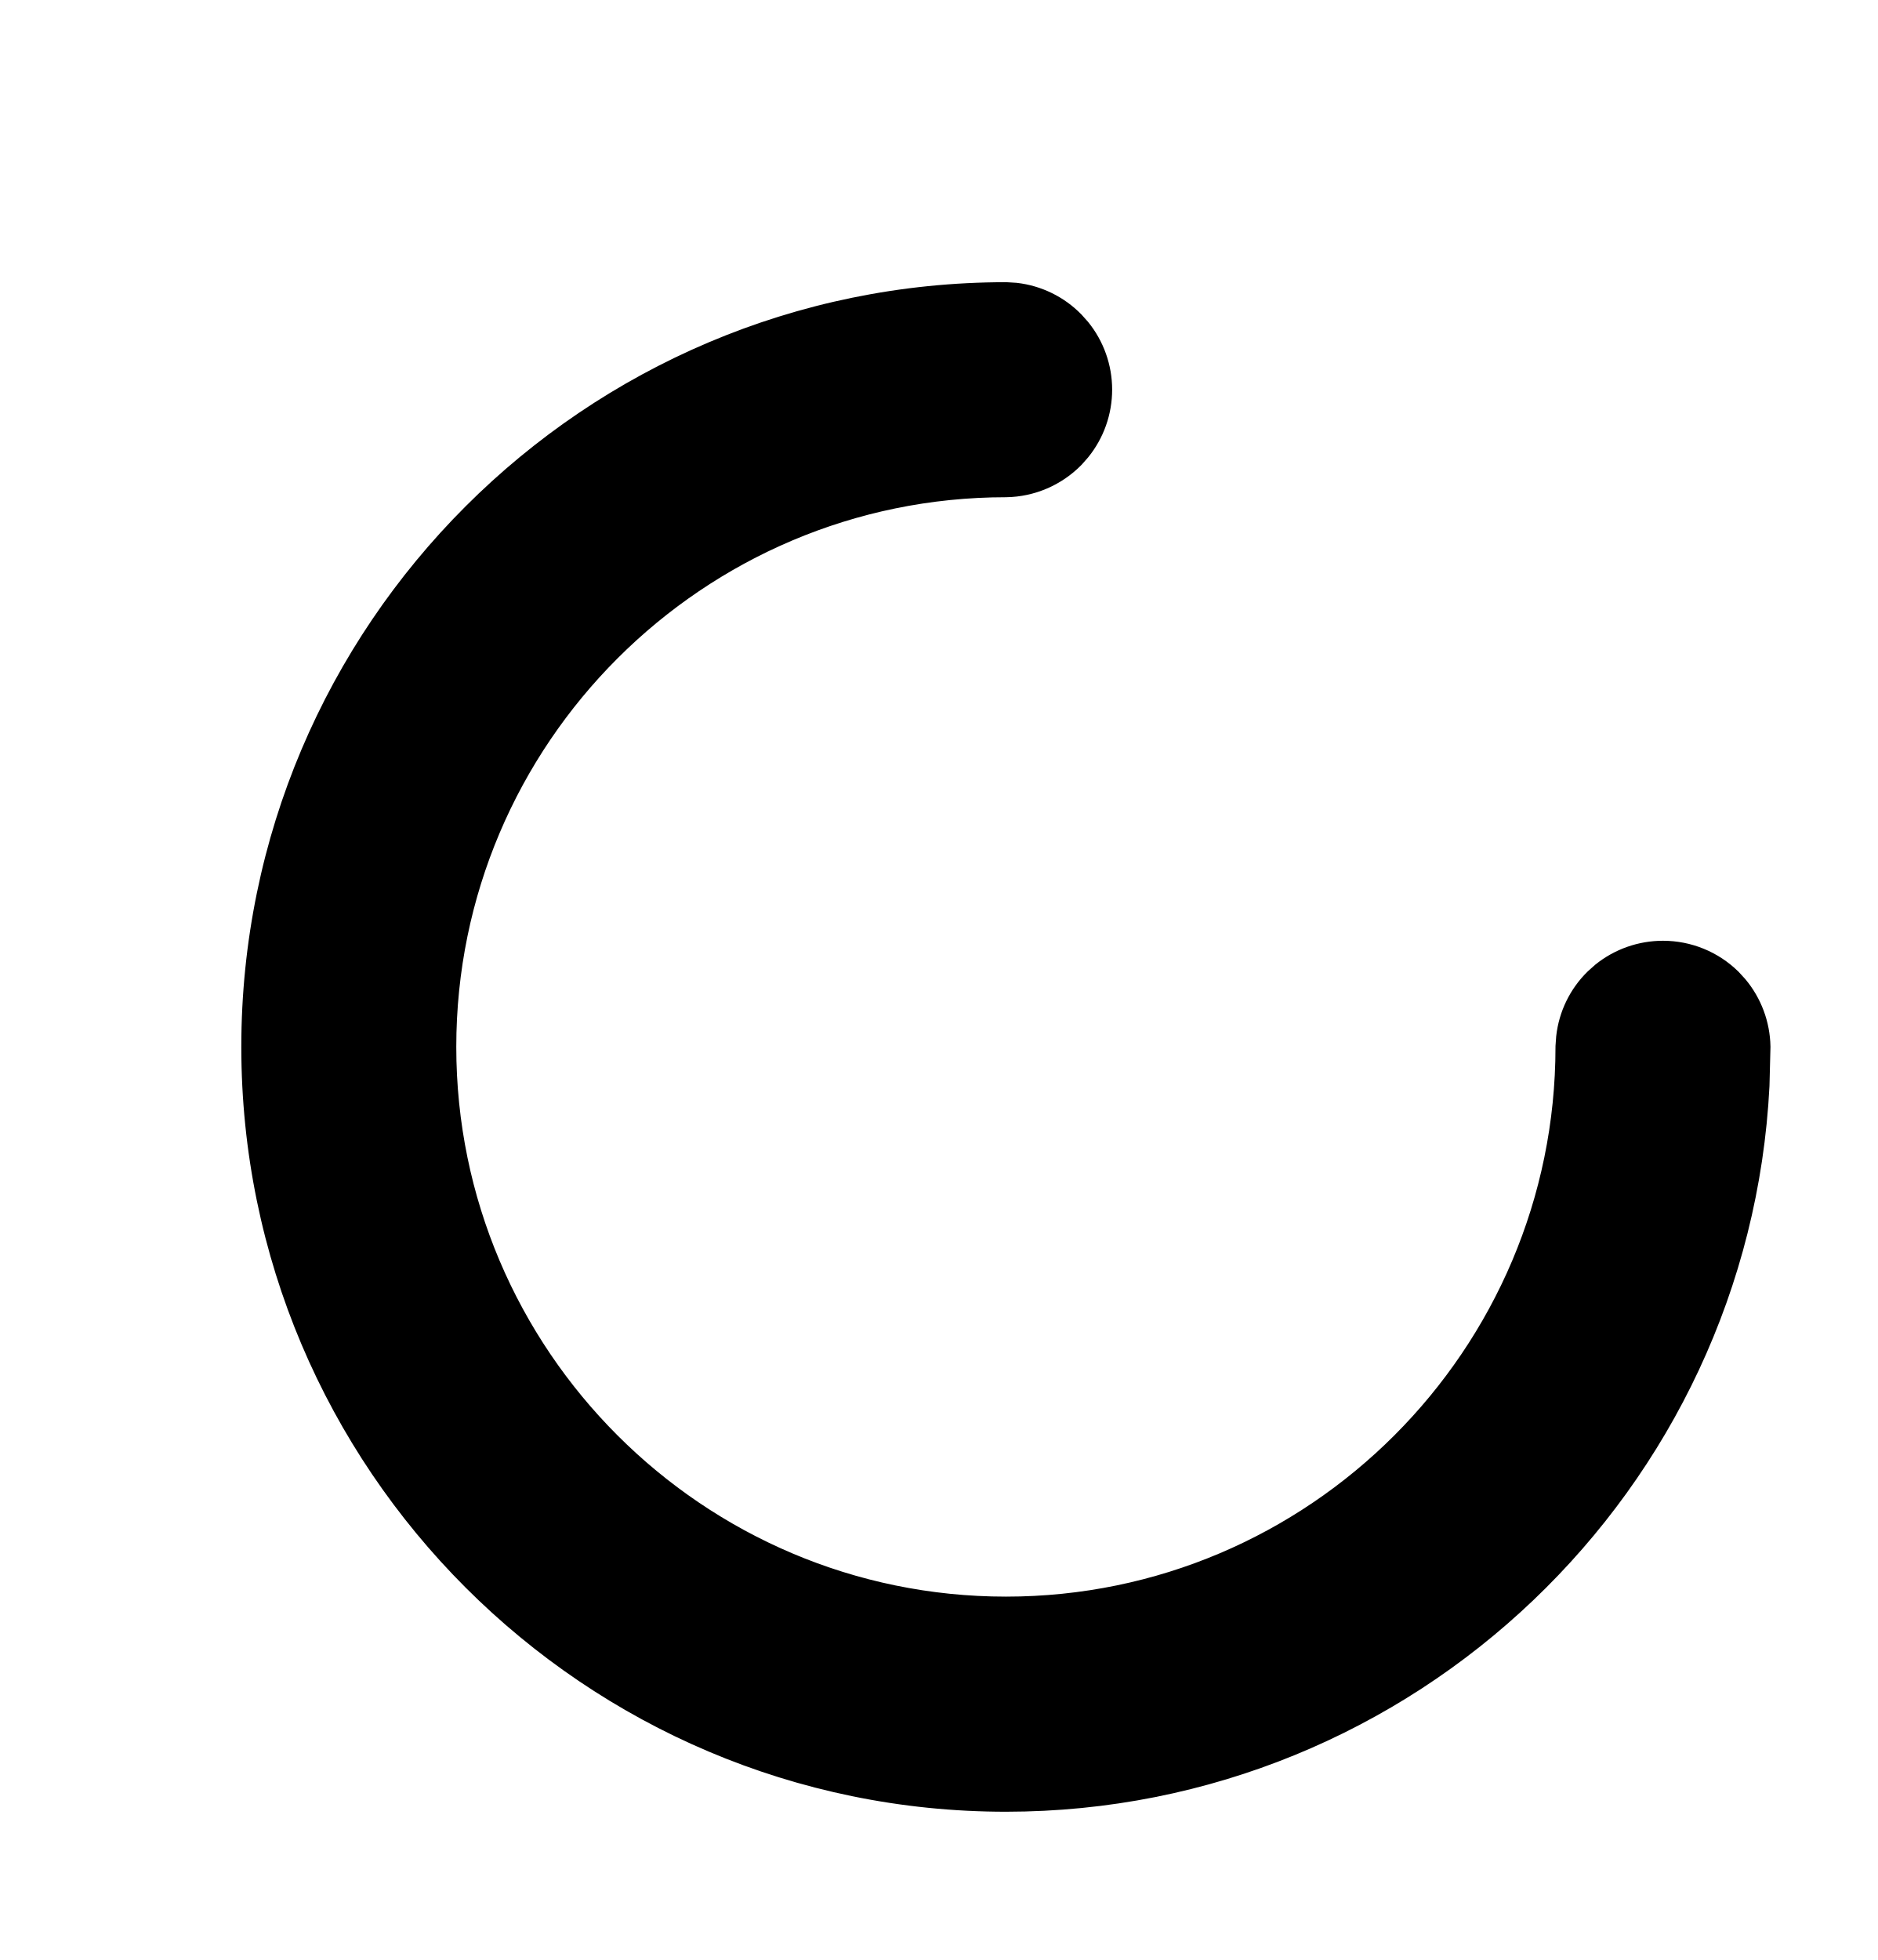
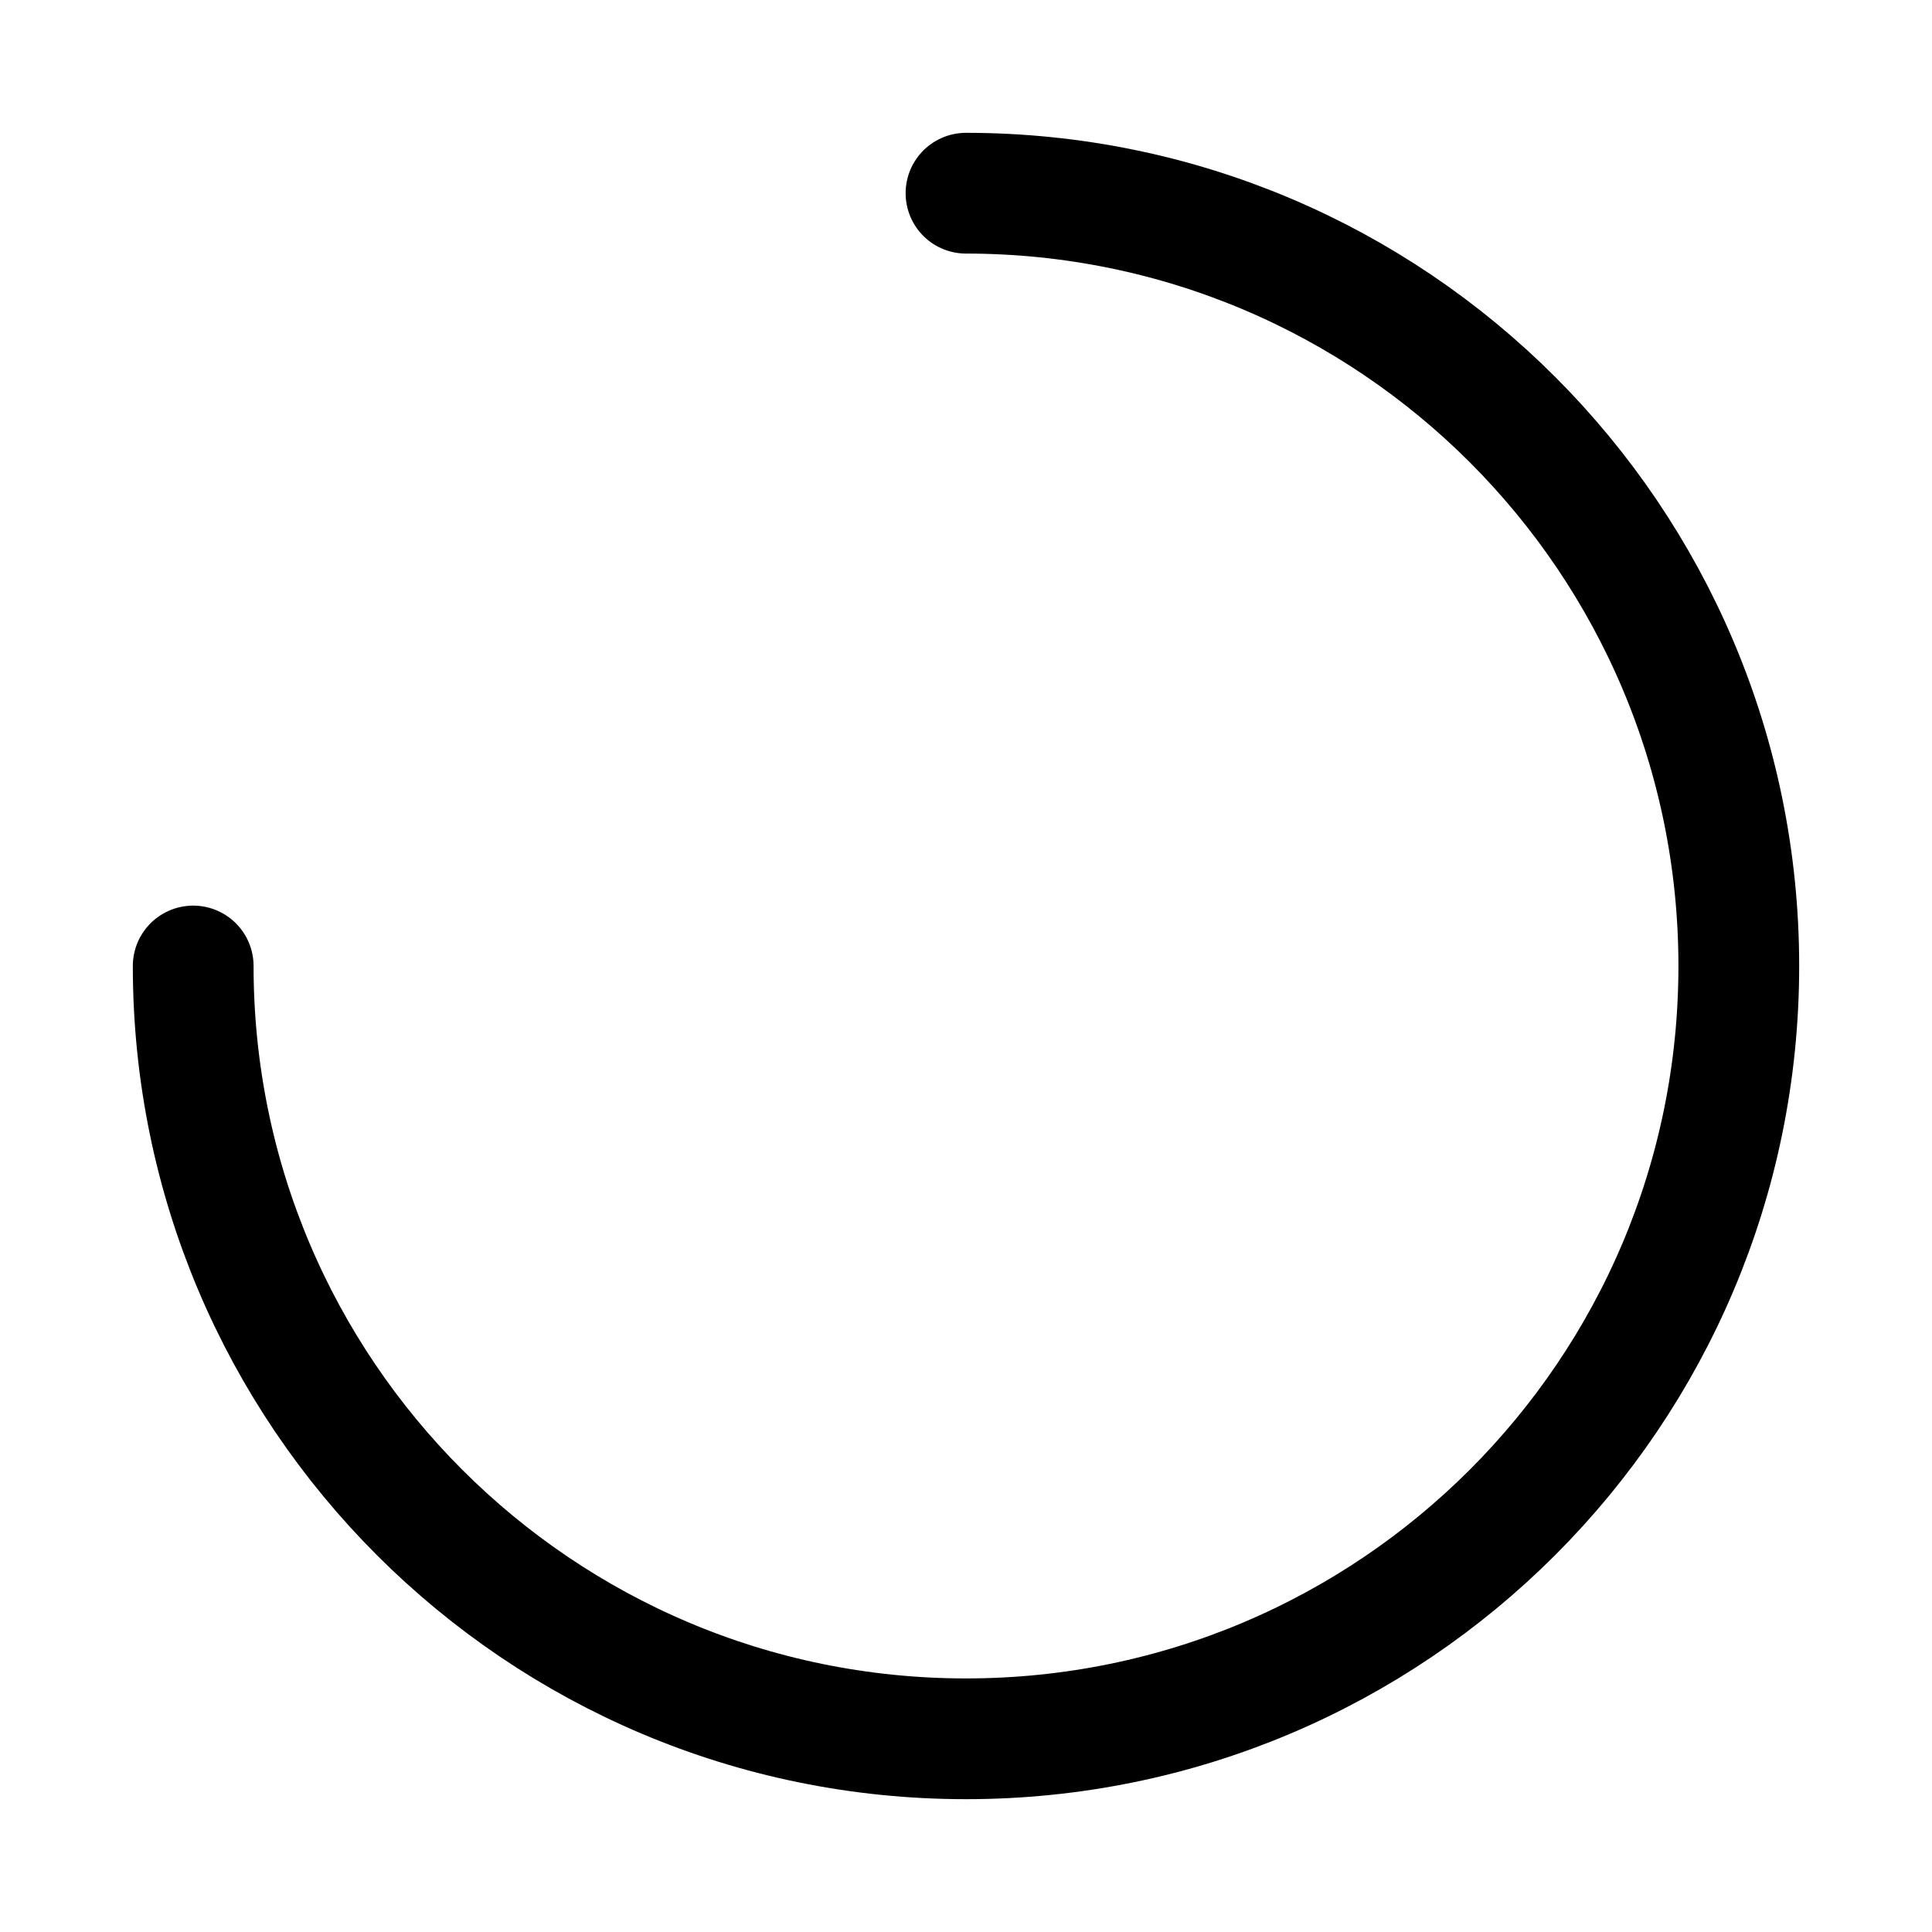
- <svg xmlns="http://www.w3.org/2000/svg" width="23" height="24" viewBox="0 0 23 24" fill="none">
-   <path d="M21.508 13.292C21.262 18.147 17.236 22.019 12.321 22.02C7.247 22.02 3.12 17.893 3.12 12.819C3.12 7.746 7.248 3.62 12.321 3.62H12.323L12.437 3.627C12.697 3.657 12.941 3.775 13.126 3.964L13.201 4.048C13.366 4.252 13.457 4.507 13.457 4.771C13.457 5.036 13.366 5.291 13.201 5.495L13.126 5.58C12.914 5.795 12.625 5.919 12.323 5.924H12.321C8.519 5.924 5.424 9.017 5.424 12.819C5.424 16.621 8.52 19.715 12.321 19.715C16.122 19.715 19.216 16.621 19.216 12.819V12.816L19.224 12.704C19.253 12.444 19.371 12.199 19.56 12.014L19.645 11.938C19.849 11.774 20.104 11.684 20.368 11.684C20.67 11.684 20.96 11.802 21.176 12.014L21.252 12.097C21.42 12.298 21.515 12.552 21.52 12.816V12.819L21.508 13.292Z" fill="currentColor" stroke="currentColor" stroke-width="0.329" />
+ <svg xmlns="http://www.w3.org/2000/svg" width="20" height="20" viewBox="0 0 20 20" fill="none">
+   <path d="M2 10C2 14.418 5.582 18 10 18C14.418 18 18 14.418 18 10C18 5.582 14.418 2 10 2" stroke="currentColor" stroke-width="1.25" stroke-linecap="round" stroke-linejoin="round" />
</svg>
